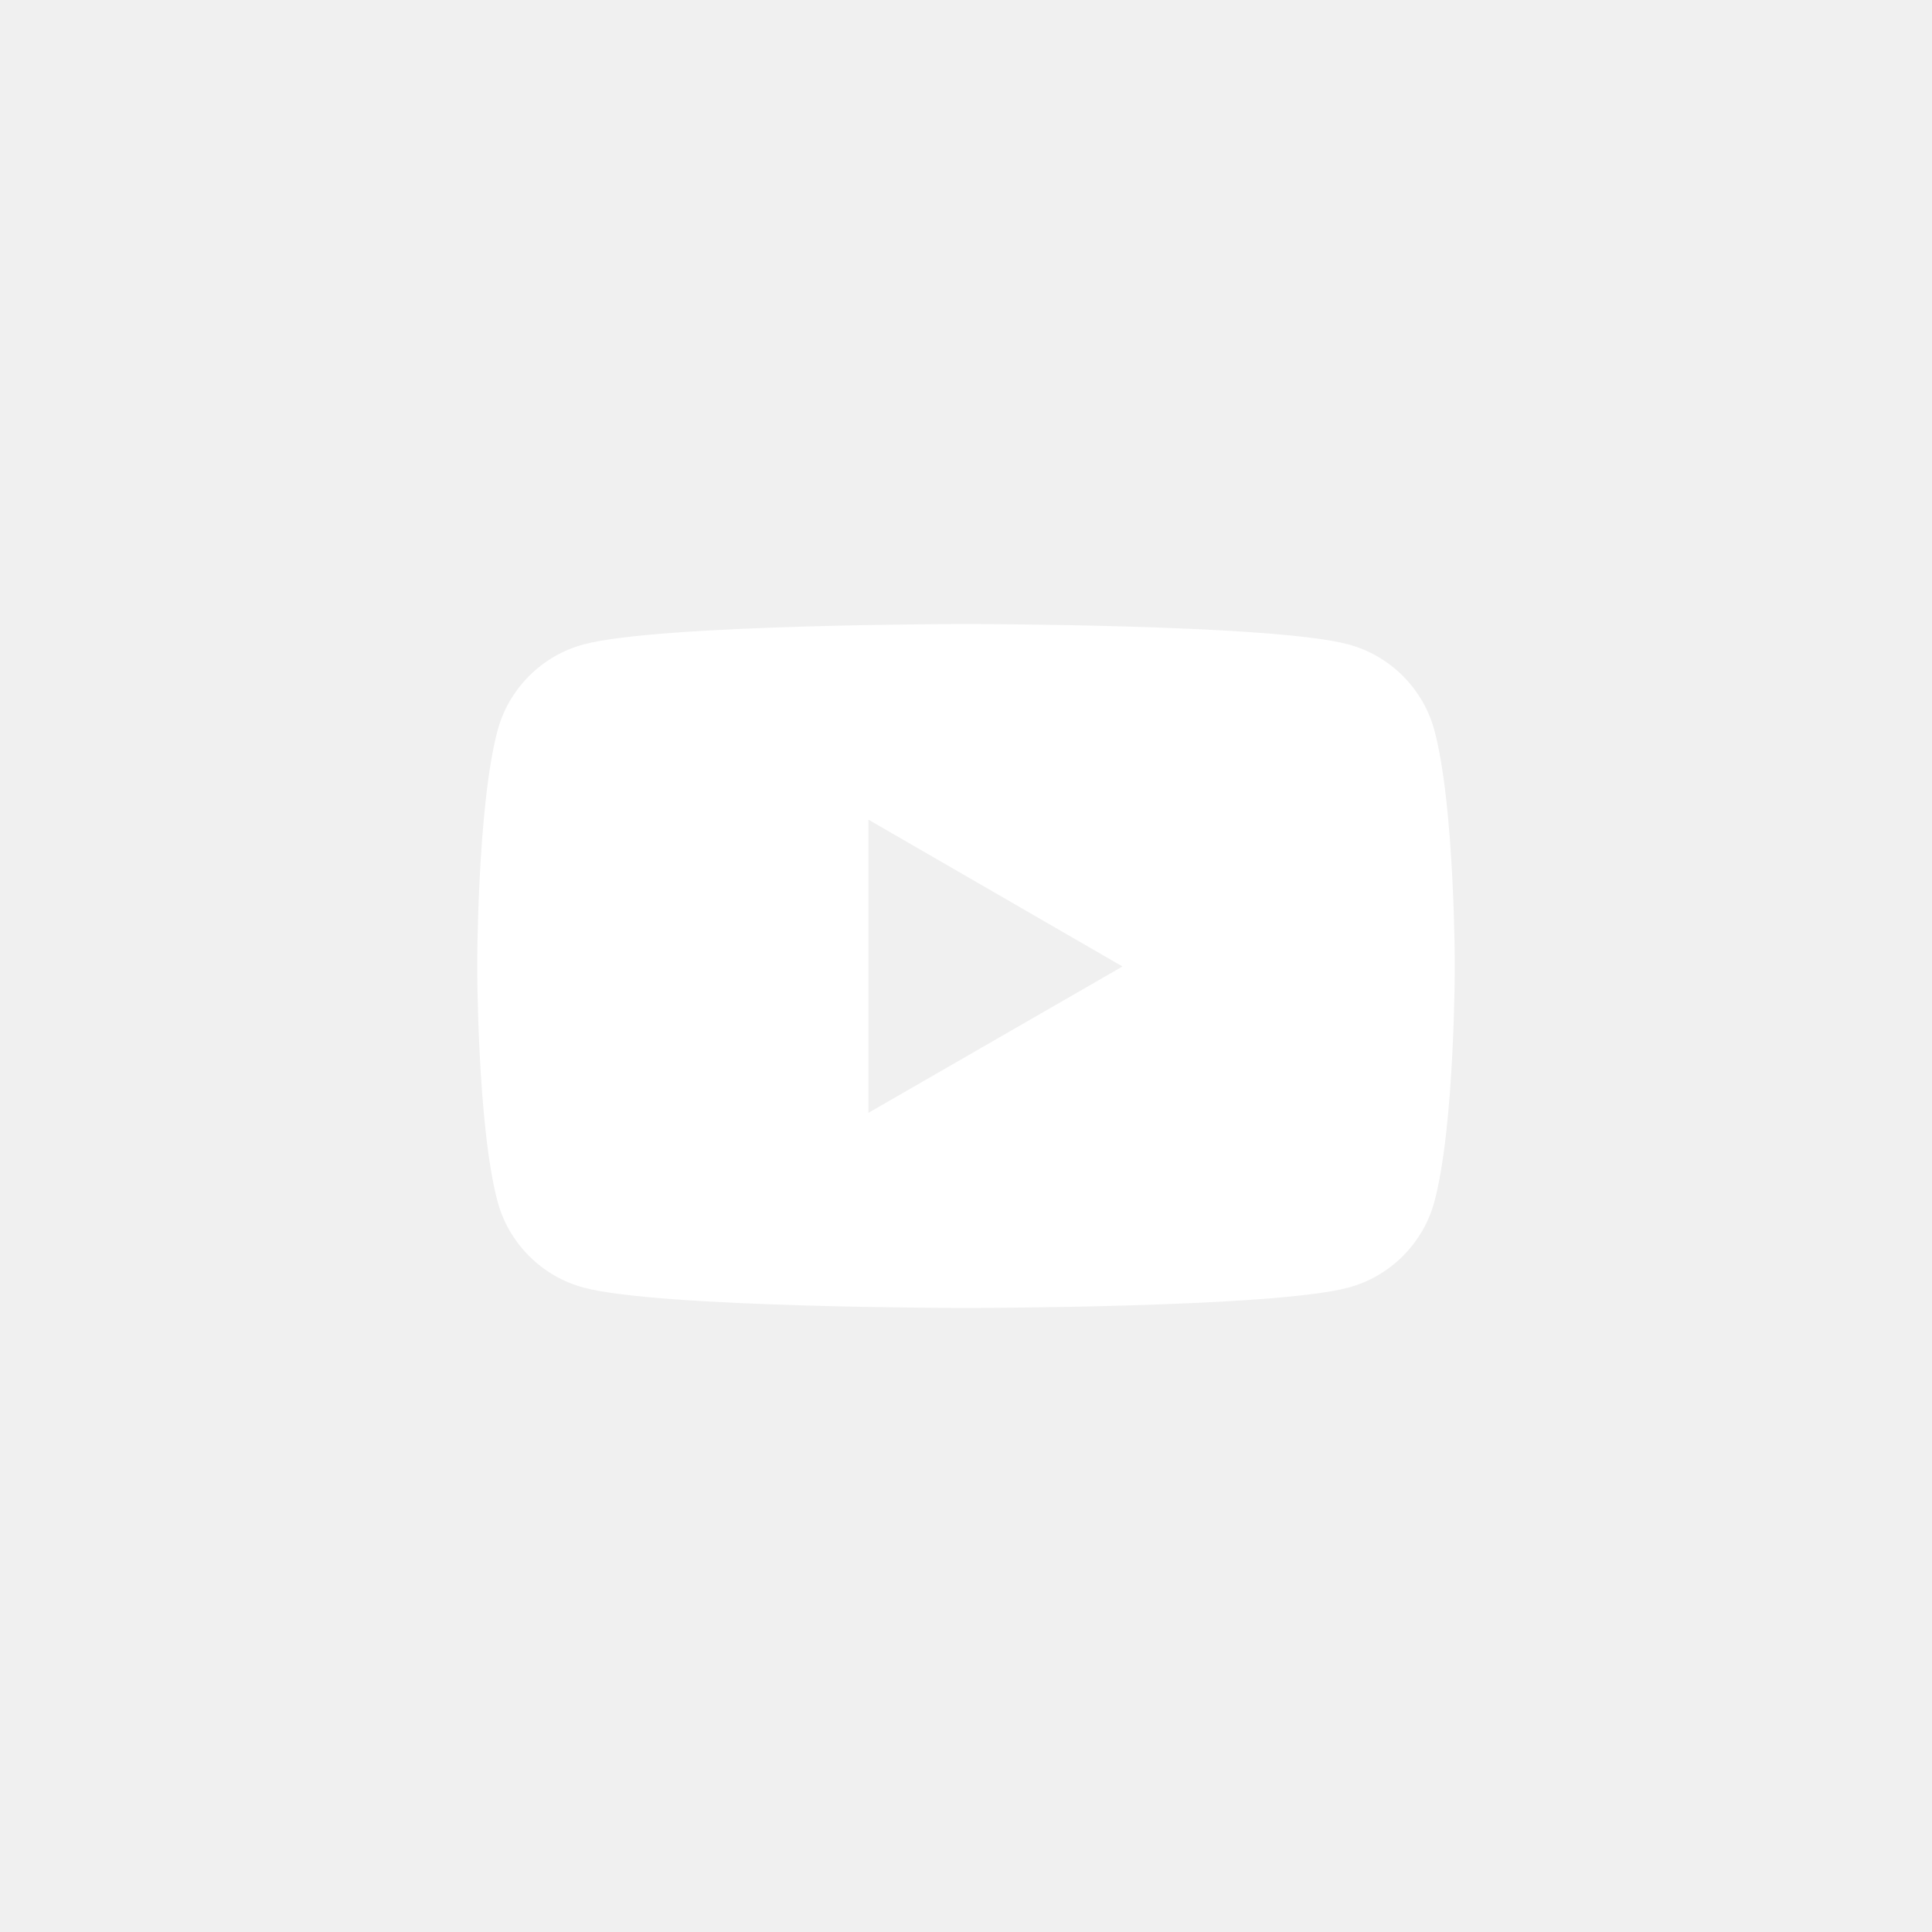
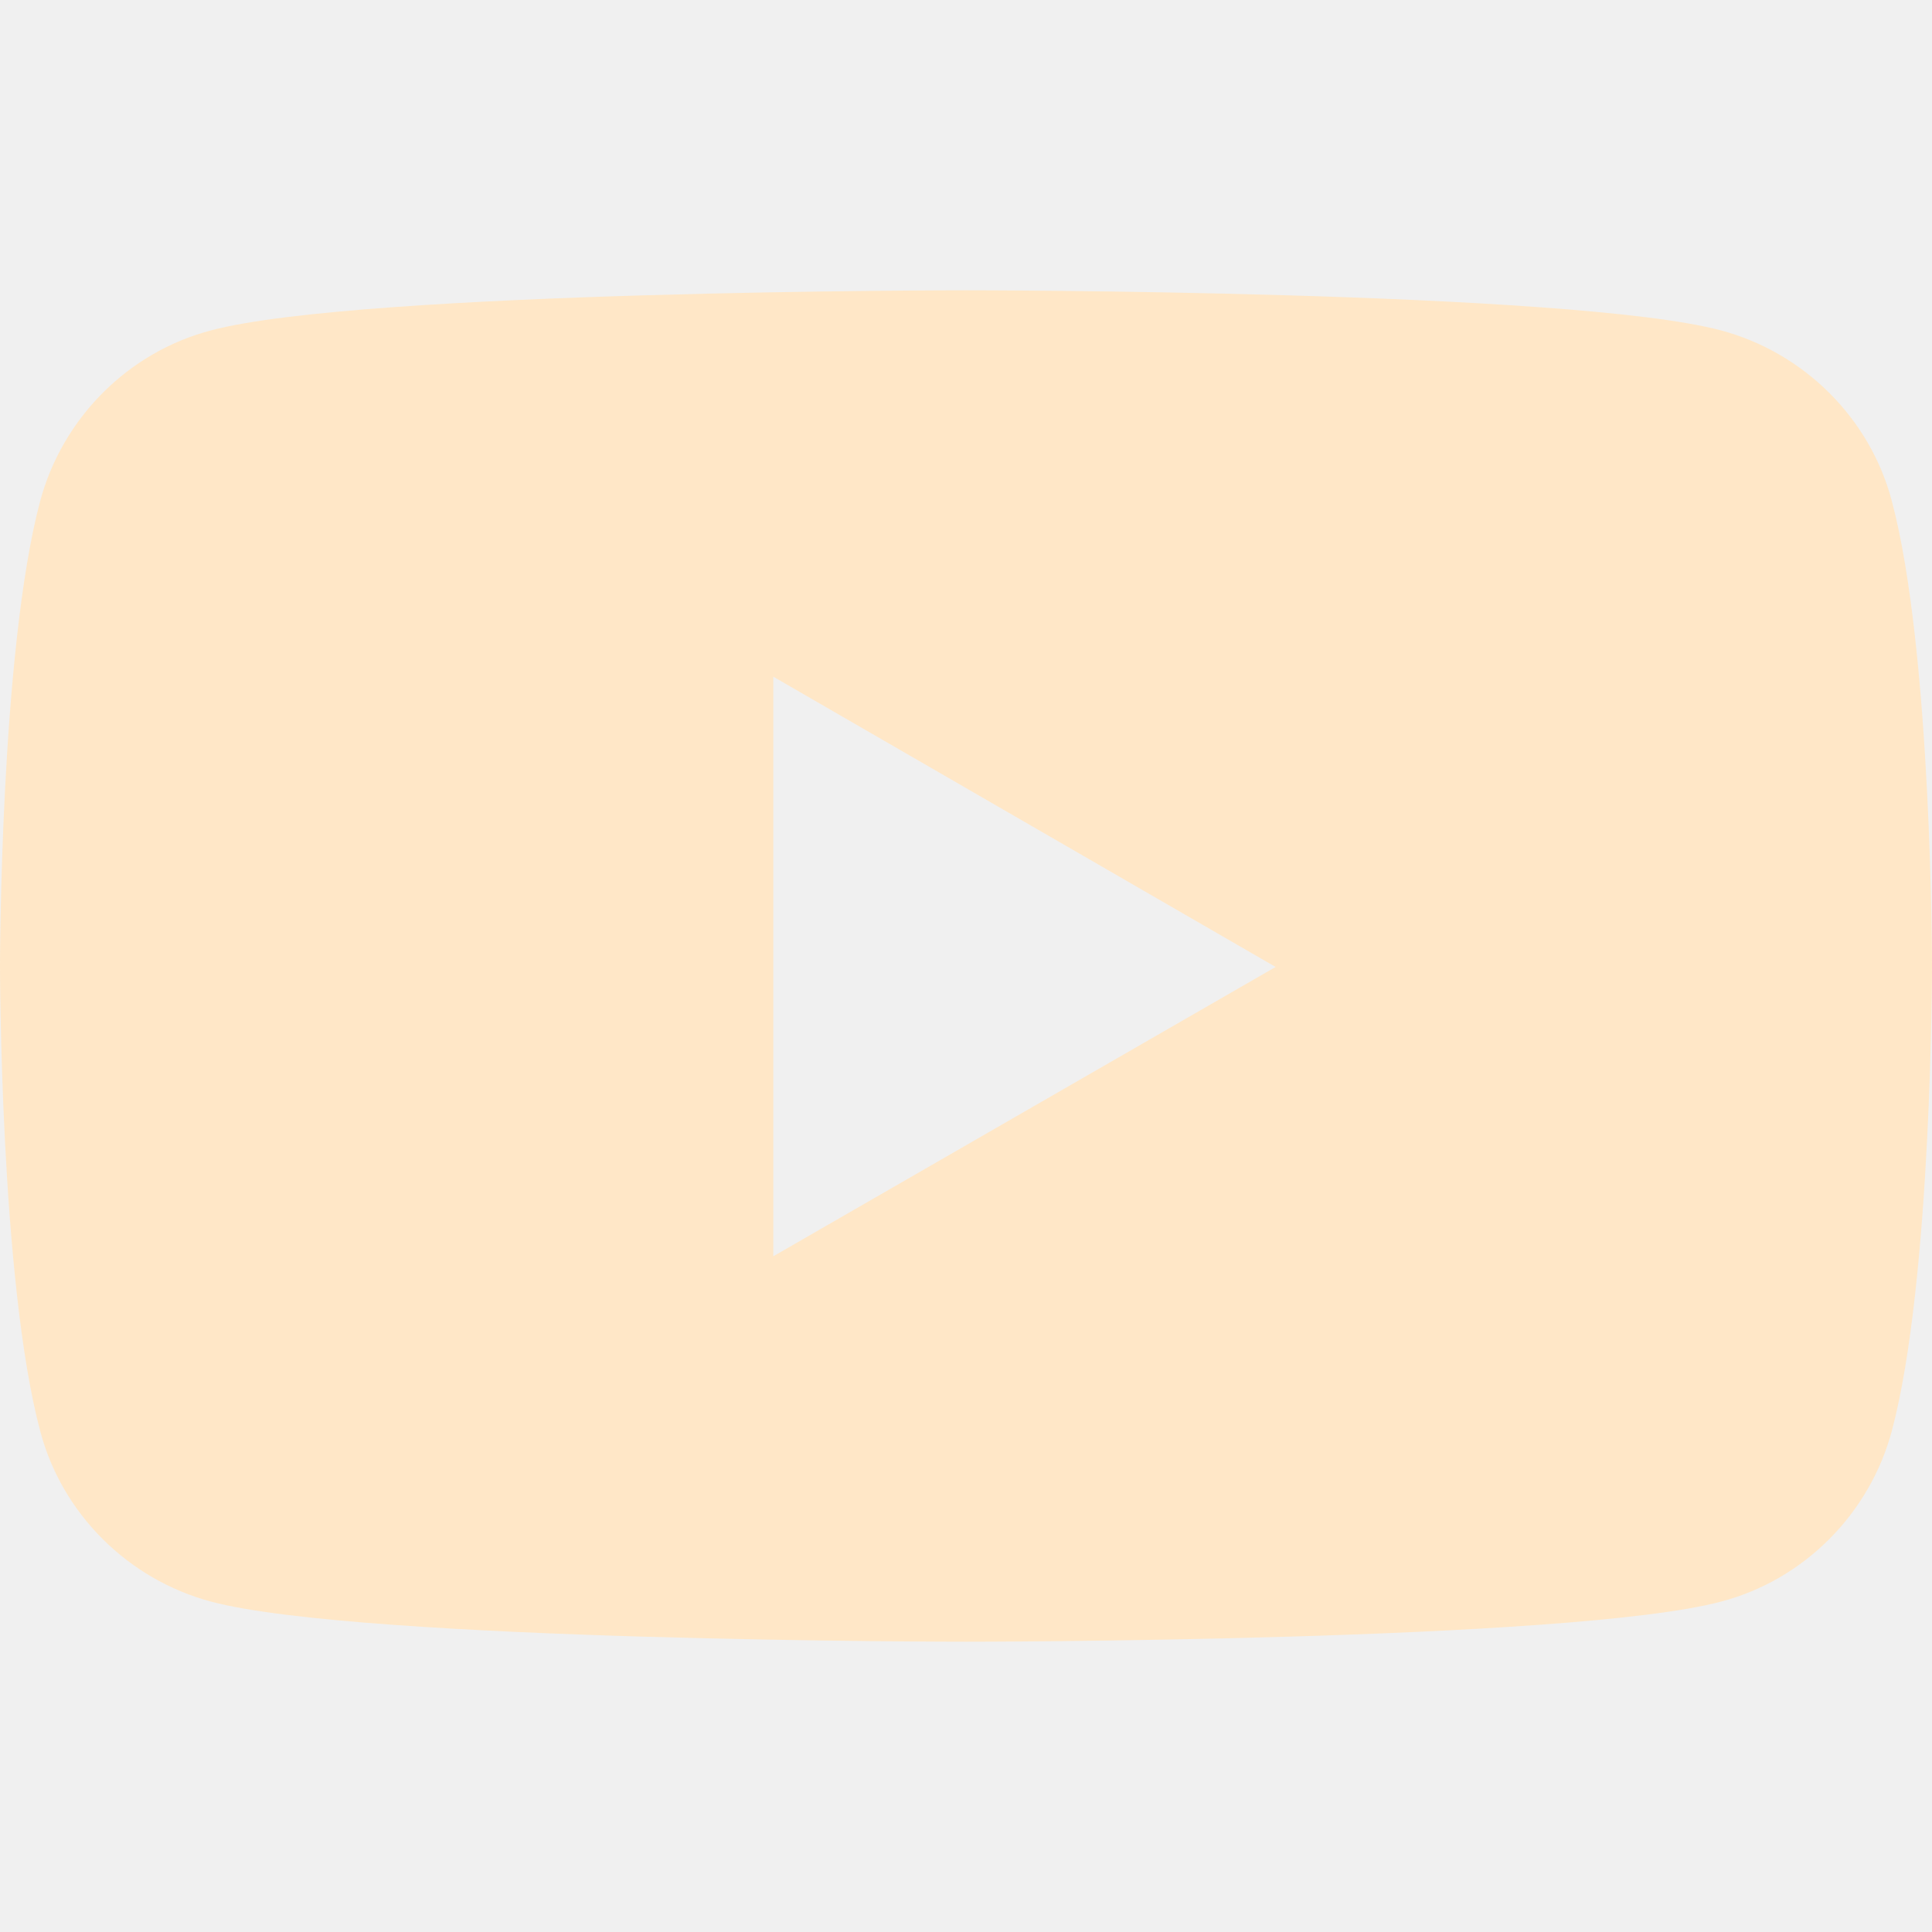
<svg xmlns="http://www.w3.org/2000/svg" version="1.1" id="Layer_1" x="0px" y="0px" viewBox="0 0 400 400" style="enable-background:new 0 0 400 400;" xml:space="preserve">
  <style type="text/css">
- 	.st0{fill:#FFFFFF;}
+ 	.st0{fill:#FFE7C7;}
</style>
-   <path class="st0" d="M297,151.3c-2.3-8.7-9.2-15.6-17.9-17.9c-15.8-4.2-79.1-4.2-79.1-4.2s-63.3,0-79.1,4.2  c-8.7,2.3-15.6,9.2-17.9,17.9c-4.2,15.8-4.2,48.7-4.2,48.7s0,32.9,4.2,48.7c2.3,8.7,9.2,15.6,17.9,17.9c15.8,4.2,79.1,4.2,79.1,4.2  s63.3,0,79.1-4.2c8.7-2.3,15.6-9.2,17.9-17.9c4.2-15.8,4.2-48.7,4.2-48.7S301.2,167.1,297,151.3z M179.8,230.4v-60.7l52.6,30.4  L179.8,230.4z" />
+   <path class="st0" d="M391.7,103.8c-4.5-17.2-18.2-30.8-35.4-35.4C325.1,60.1,200,60.1,200,60.1s-125.1,0-156.3,8.3  c-17.2,4.5-30.8,18.2-35.4,35.4C0,135,0,200,0,200s0,65,8.3,96.2c4.5,17.2,18.2,30.8,35.4,35.4c31.2,8.3,156.3,8.3,156.3,8.3  s125.1,0,156.3-8.3c17.2-4.5,30.8-18.2,35.4-35.4C400,265,400,200,400,200S400,135,391.7,103.8z M160.1,260.1v-120l104,60.1  L160.1,260.1z" />
</svg>
